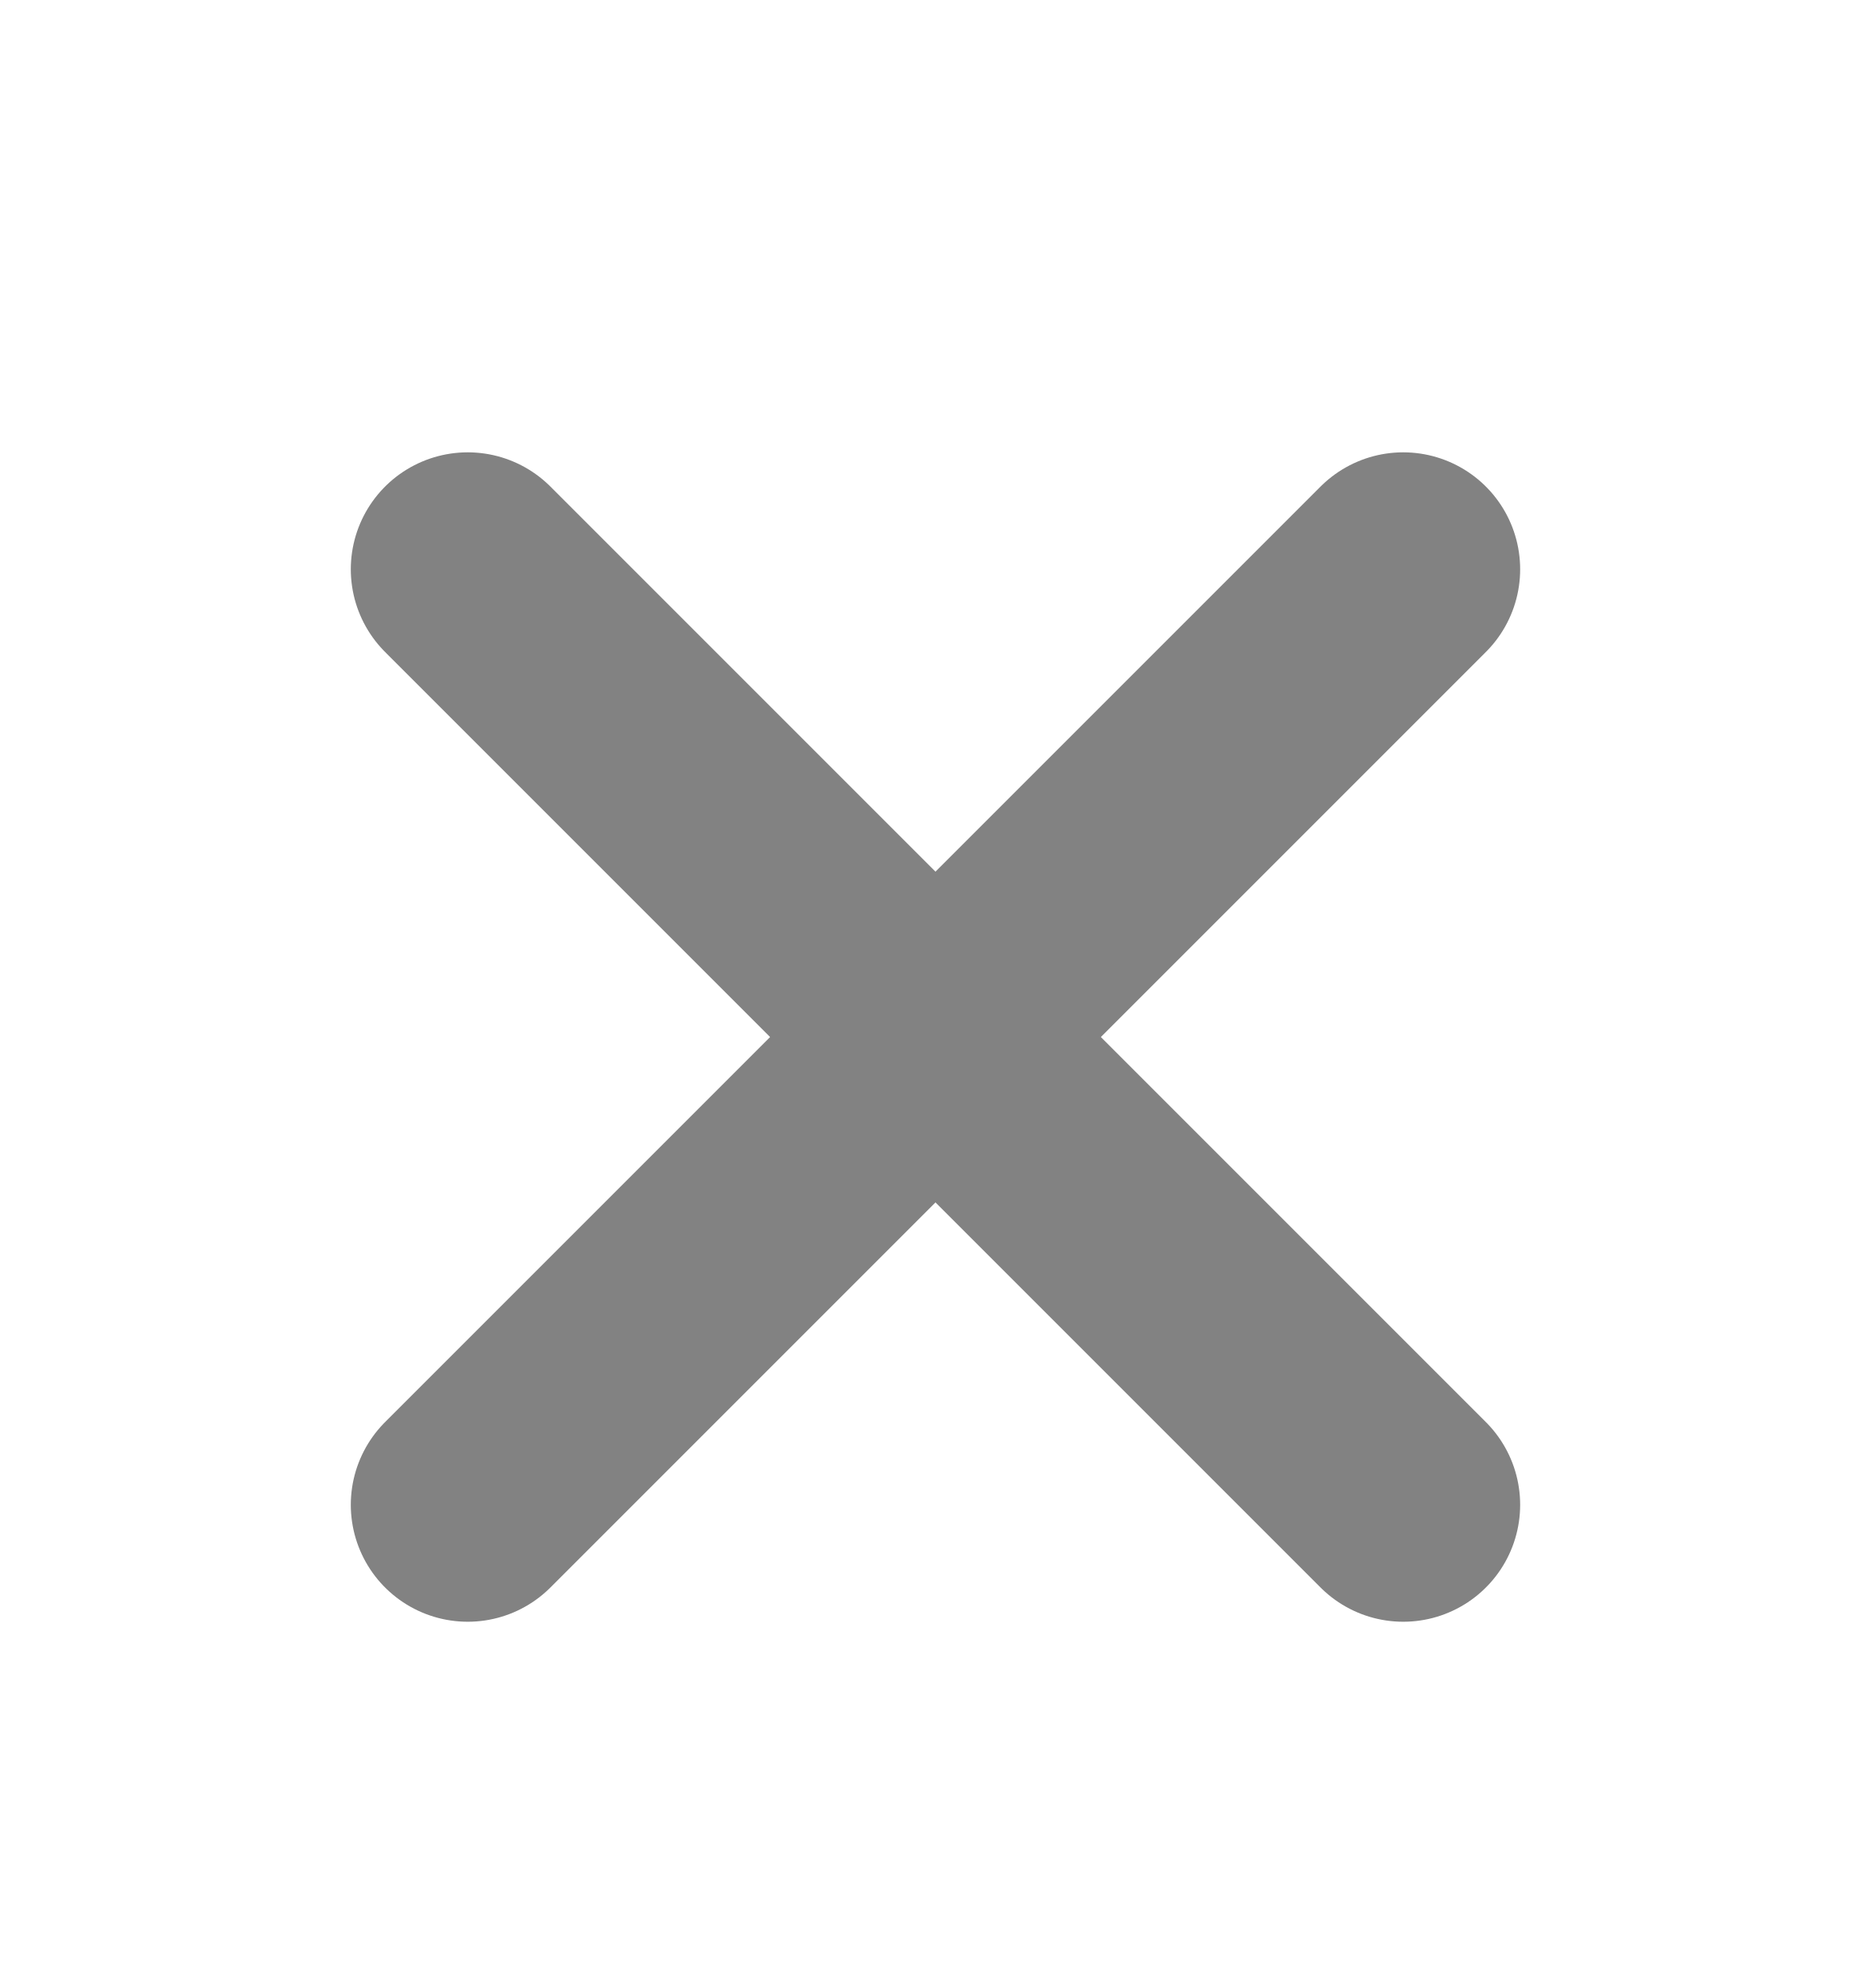
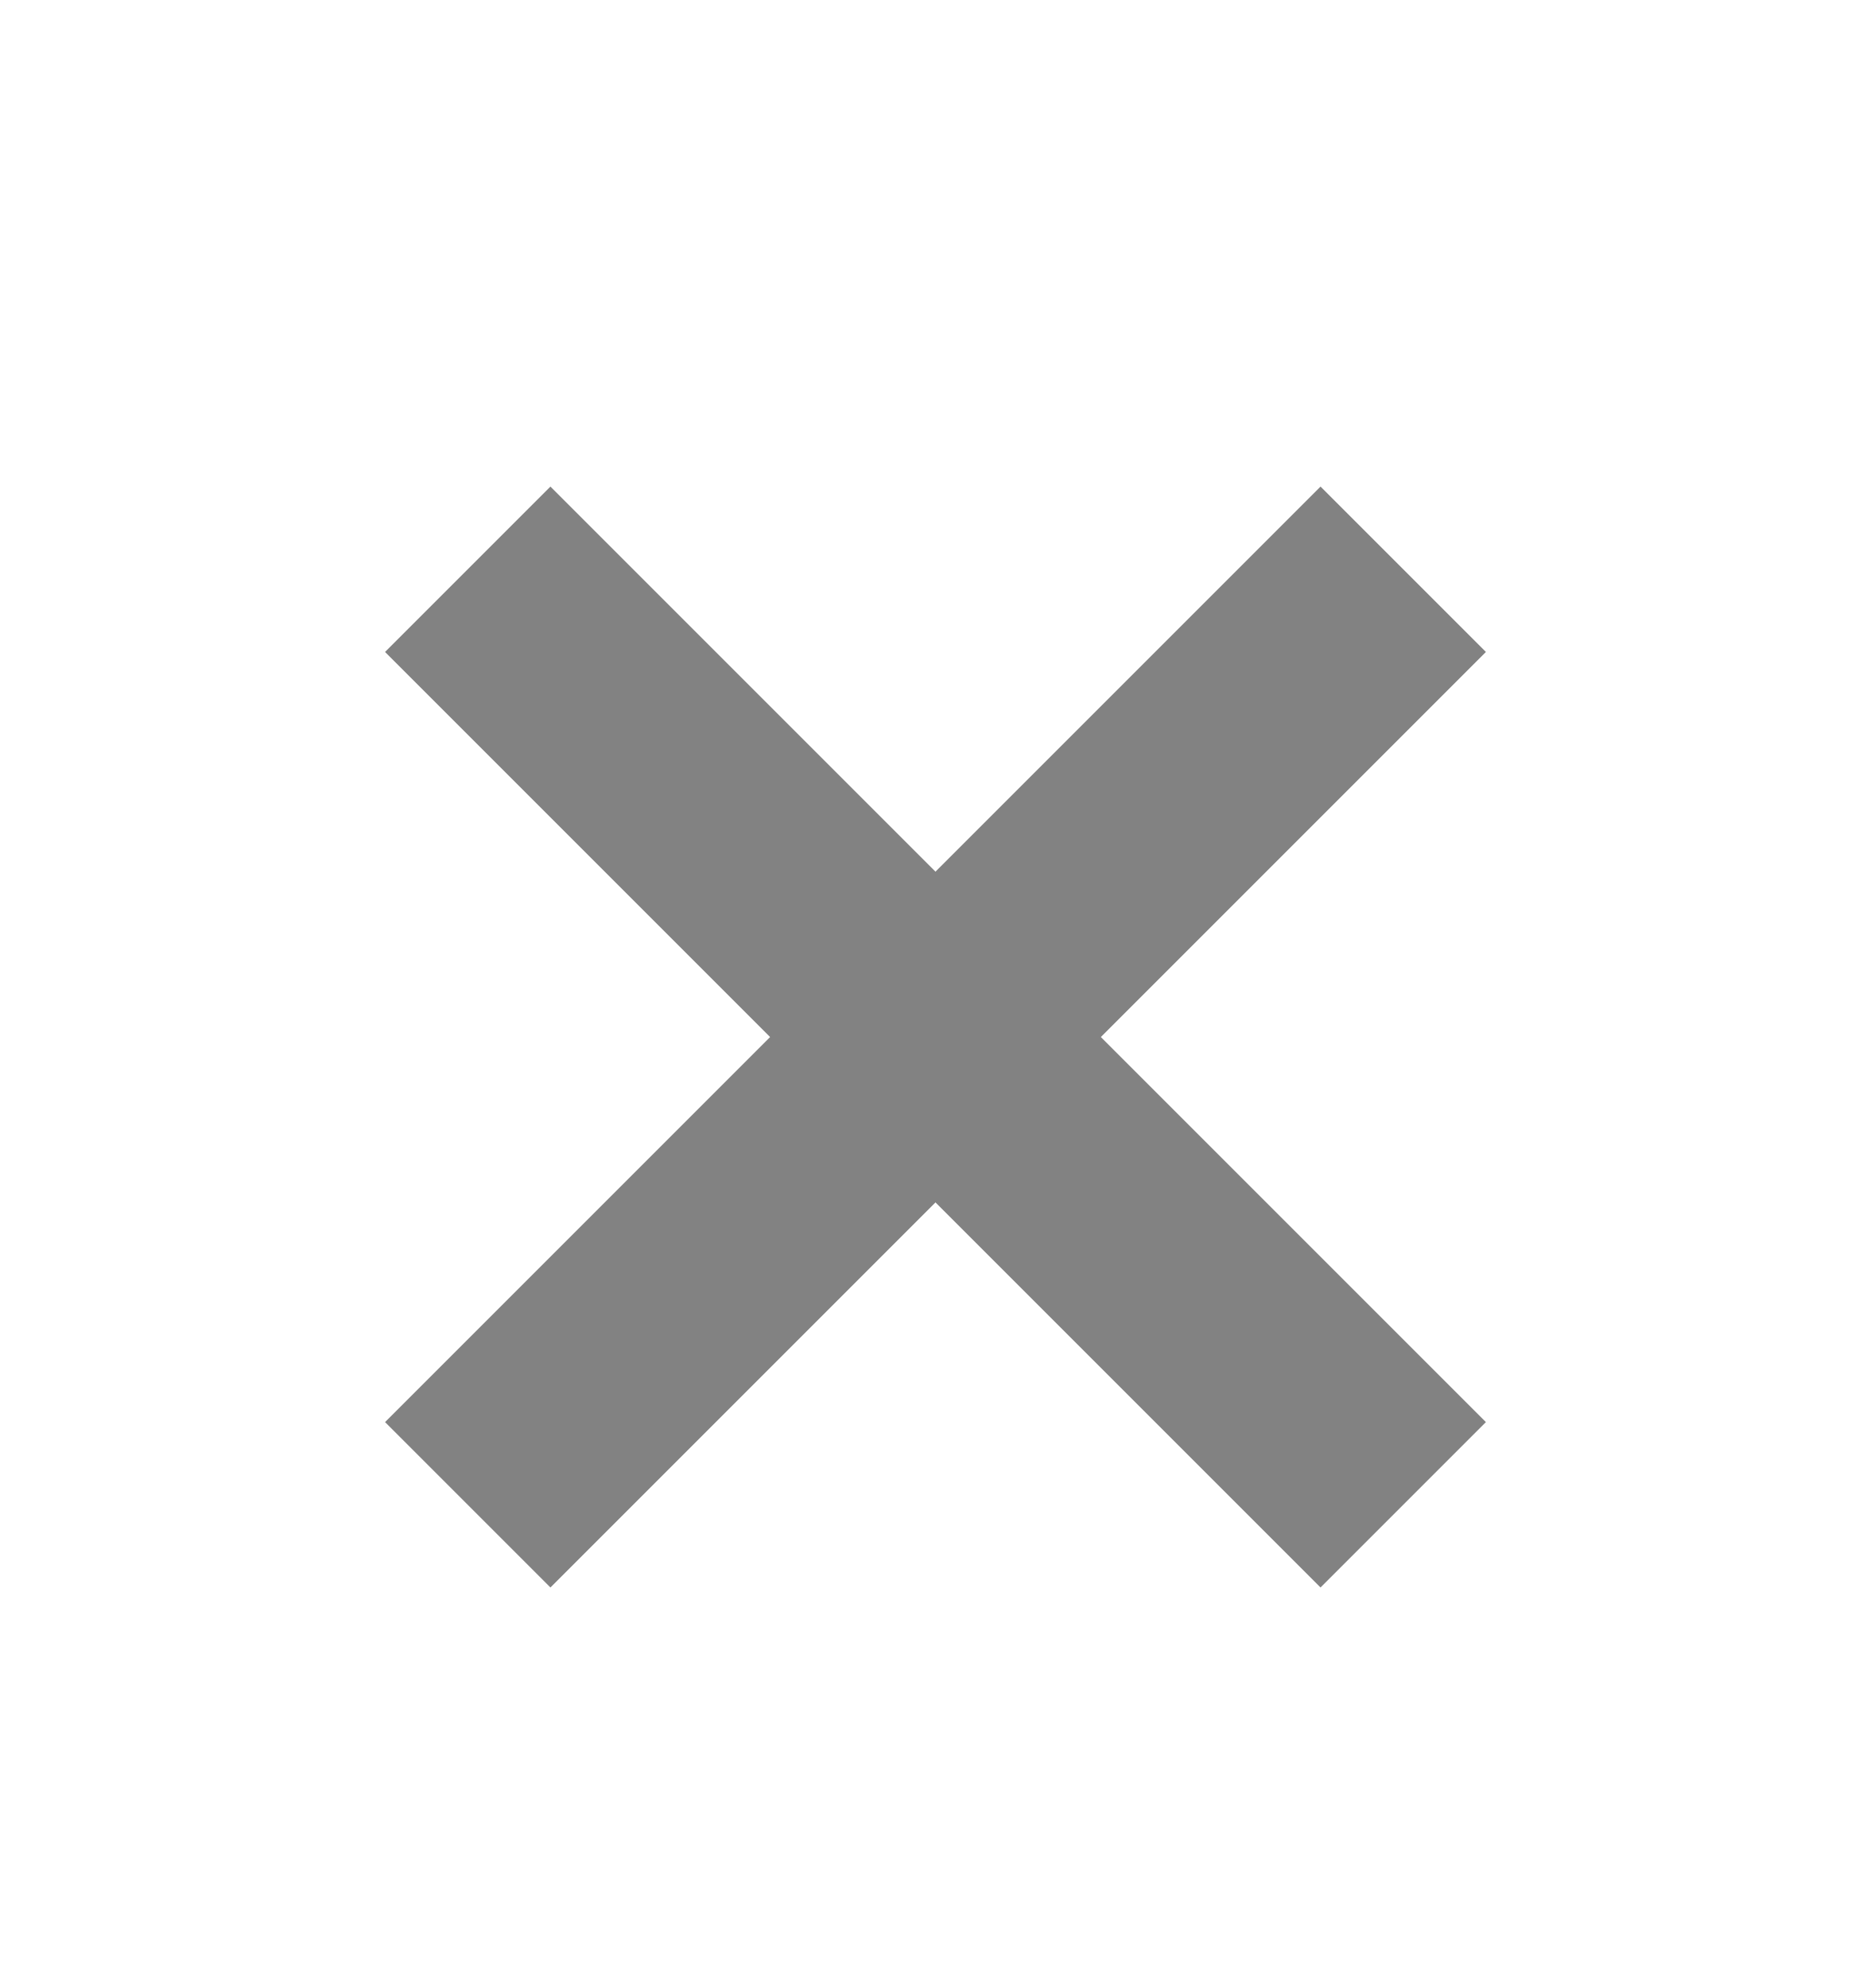
- <svg xmlns="http://www.w3.org/2000/svg" width="16" height="17" viewBox="0 0 16 17" fill="none">
-   <path d="M12 4.868L4 12.868" stroke="#828282" stroke-width="2" stroke-linecap="round" stroke-linejoin="round" />
-   <path d="M4 4.868L12 12.868" stroke="#828282" stroke-width="2" stroke-linecap="round" stroke-linejoin="round" />
+ <svg xmlns="http://www.w3.org/2000/svg" width="16" height="17" stroke="#828282" stroke-width="2" viewBox="0 0 16 17" fill="none">
+   <path d="M12 4.868L4 12.868" />
+   <path d="M4 4.868L12 12.868" />
</svg>
